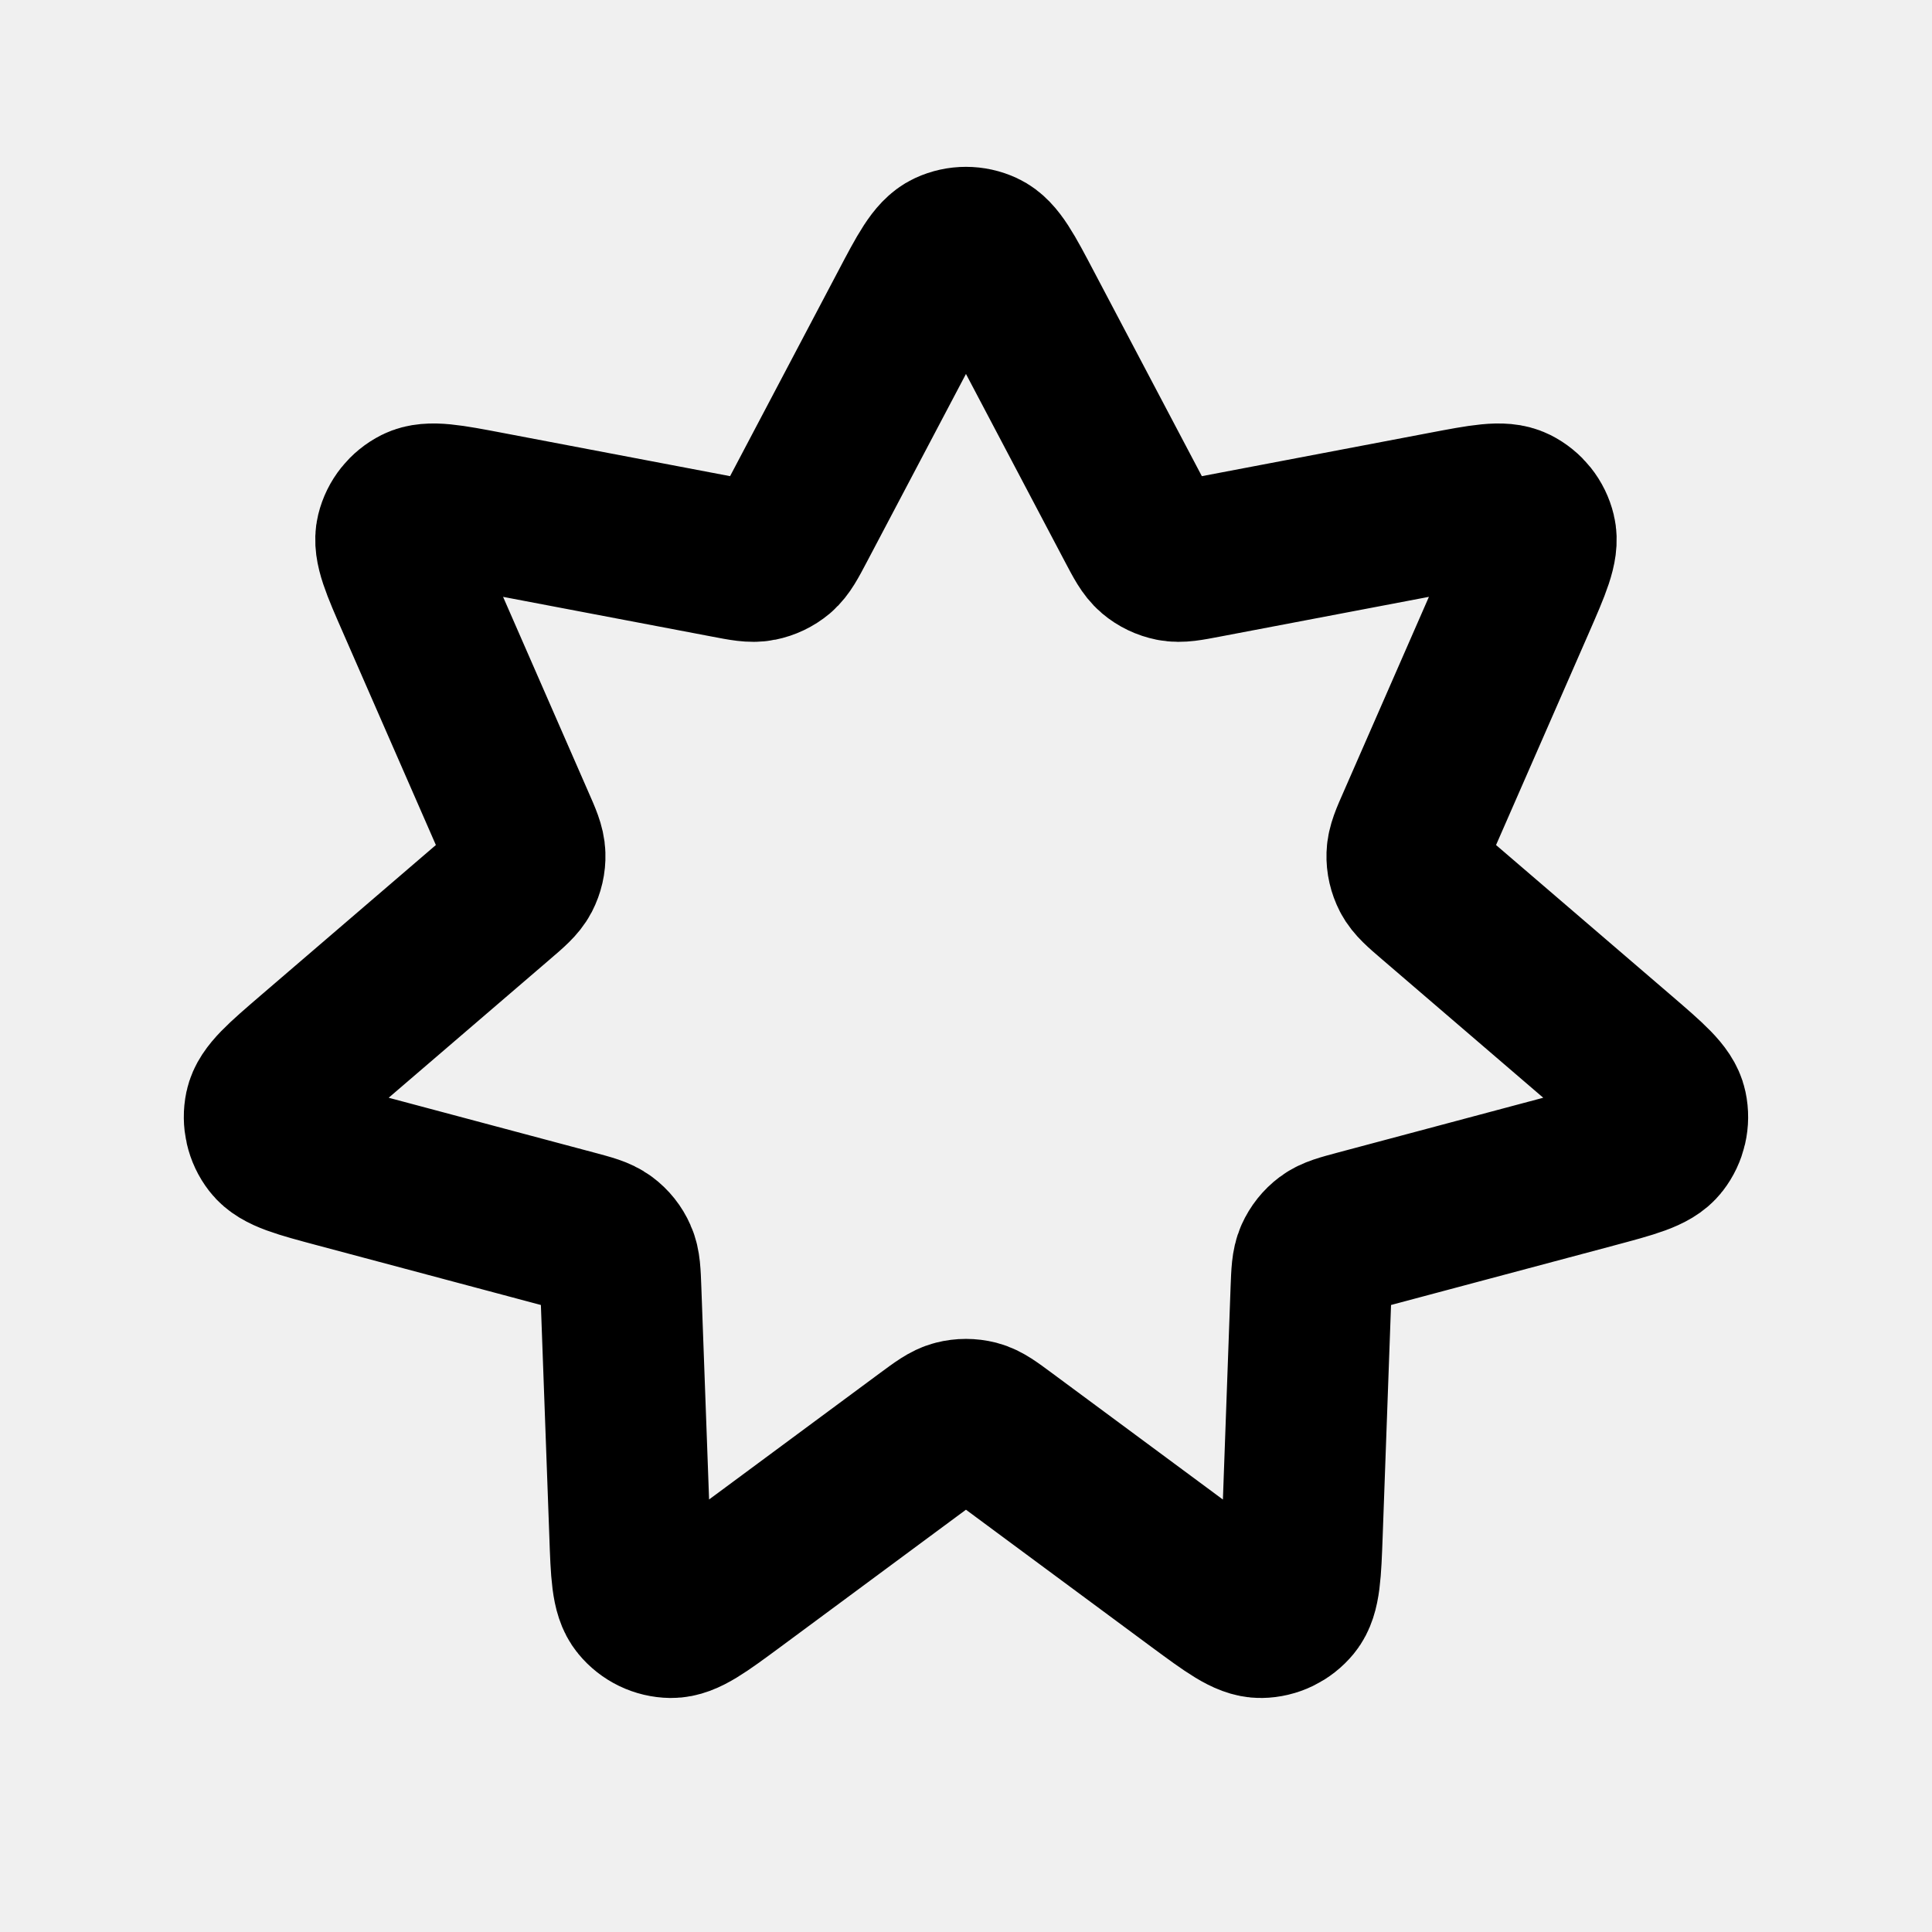
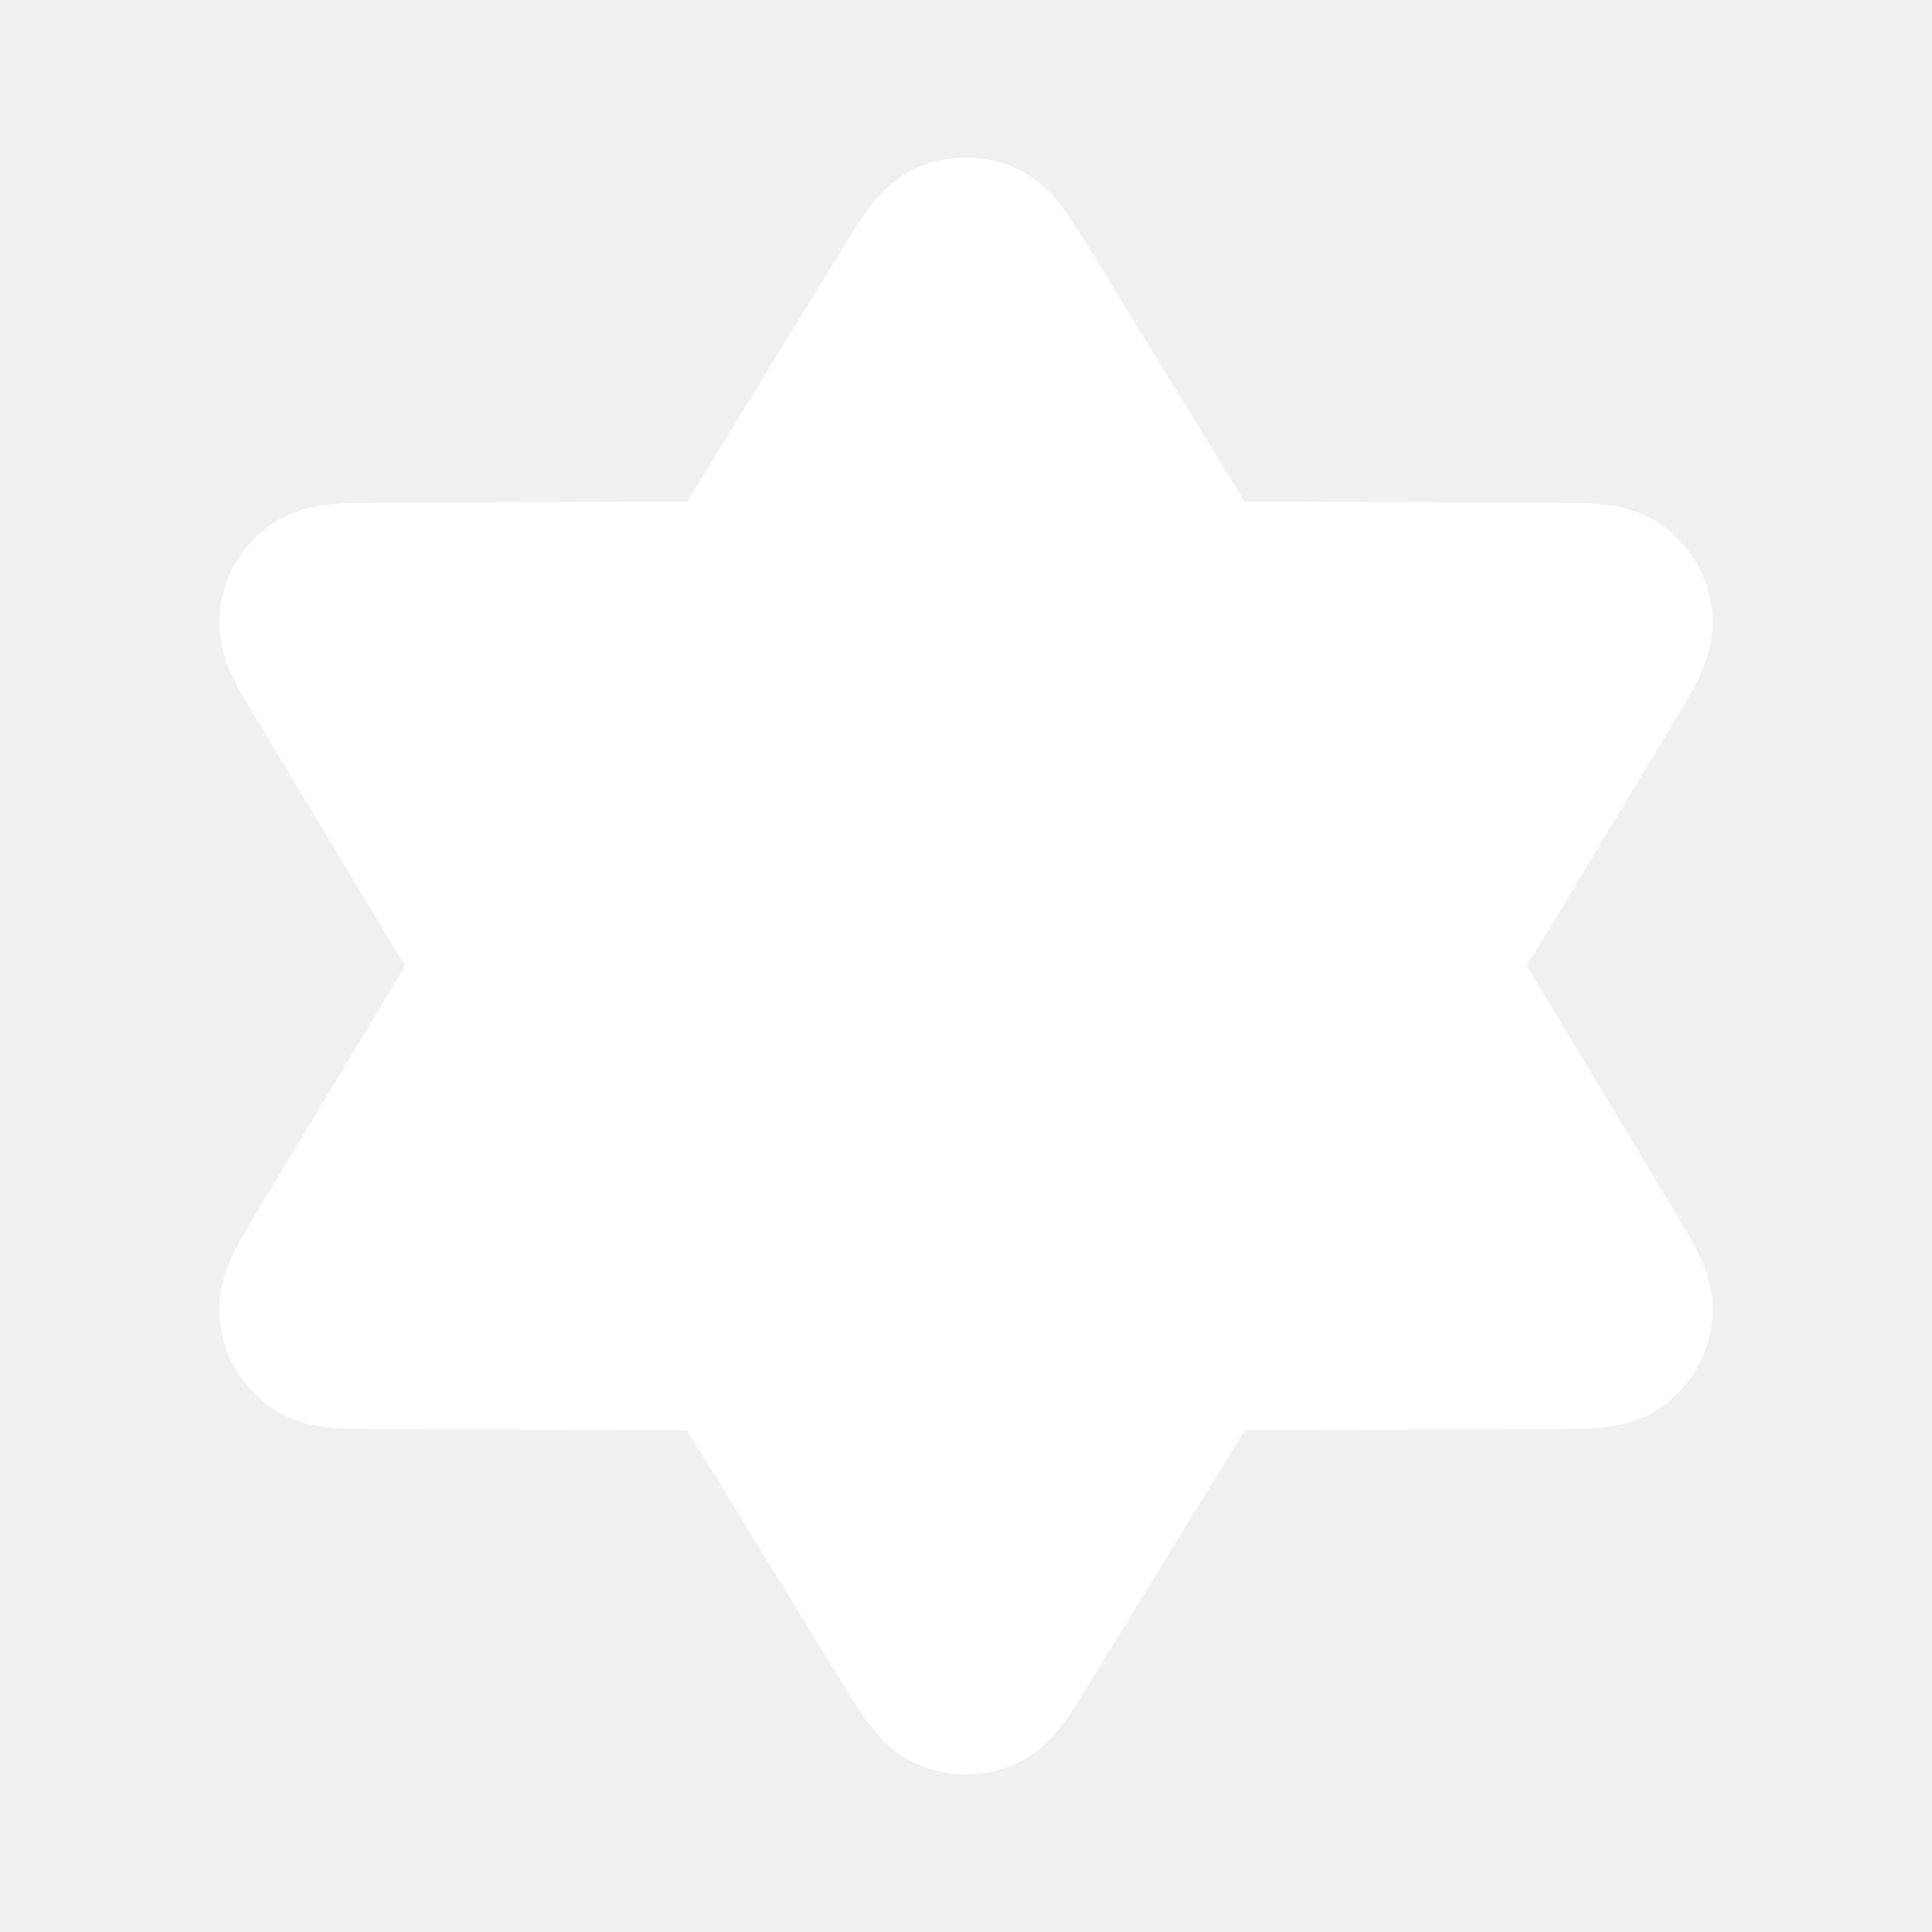
<svg xmlns="http://www.w3.org/2000/svg" width="800px" height="800px" viewBox="0 0 24 24" fill="none">
-   <path d="M11.292 3.843C11.521 3.407 11.636 3.19 11.789 3.119C11.923 3.057 12.076 3.057 12.21 3.119C12.363 3.19 12.478 3.407 12.707 3.843L14.114 6.512C14.213 6.7 14.263 6.794 14.337 6.857C14.402 6.912 14.48 6.949 14.564 6.966C14.659 6.985 14.763 6.965 14.972 6.925L17.936 6.361C18.419 6.269 18.661 6.223 18.812 6.298C18.944 6.364 19.04 6.484 19.074 6.627C19.114 6.791 19.016 7.016 18.819 7.467L17.609 10.232C17.523 10.426 17.481 10.524 17.478 10.62C17.475 10.706 17.495 10.79 17.534 10.866C17.579 10.952 17.659 11.021 17.82 11.159L20.11 13.125C20.483 13.446 20.67 13.606 20.705 13.771C20.736 13.915 20.701 14.065 20.611 14.181C20.508 14.315 20.27 14.378 19.795 14.505L16.879 15.283C16.674 15.338 16.571 15.365 16.494 15.423C16.426 15.474 16.372 15.542 16.337 15.62C16.298 15.708 16.294 15.815 16.286 16.027L16.177 19.042C16.159 19.534 16.15 19.78 16.043 19.91C15.949 20.024 15.811 20.091 15.664 20.093C15.495 20.095 15.297 19.949 14.901 19.657L12.475 17.862C12.305 17.736 12.219 17.672 12.126 17.648C12.043 17.627 11.956 17.627 11.874 17.648C11.78 17.672 11.695 17.736 11.524 17.862L9.098 19.657C8.702 19.949 8.505 20.095 8.336 20.093C8.189 20.091 8.05 20.024 7.957 19.91C7.849 19.78 7.84 19.534 7.823 19.042L7.713 16.027C7.705 15.815 7.702 15.708 7.662 15.62C7.628 15.542 7.574 15.474 7.505 15.423C7.428 15.365 7.325 15.338 7.12 15.283L4.204 14.505C3.729 14.378 3.491 14.315 3.388 14.181C3.298 14.065 3.264 13.915 3.294 13.771C3.329 13.606 3.516 13.446 3.889 13.125L6.179 11.159C6.34 11.021 6.42 10.952 6.465 10.866C6.504 10.79 6.524 10.706 6.521 10.62C6.518 10.524 6.476 10.426 6.39 10.232L5.181 7.467C4.983 7.016 4.885 6.791 4.925 6.627C4.96 6.484 5.056 6.364 5.187 6.298C5.338 6.223 5.58 6.269 6.063 6.361L9.028 6.925C9.236 6.965 9.341 6.985 9.435 6.966C9.519 6.949 9.597 6.912 9.663 6.857C9.736 6.794 9.786 6.7 9.885 6.512L11.292 3.843Z" stroke="#000000" stroke-width="2" stroke-linecap="round" stroke-linejoin="round" />
+   <g id="SVGRepo_bgCarrier" stroke-width="0" />
+   <g id="SVGRepo_tracerCarrier" stroke-linecap="round" stroke-linejoin="round" />
+   <g id="SVGRepo_iconCarrier">
+     <path d="M11.317 3.612C11.543 3.244 11.656 3.06 11.801 2.997C11.928 2.943 12.071 2.943 12.198 2.997C12.343 3.06 12.456 3.244 12.681 3.612L14.666 6.848C14.751 6.987 14.794 7.056 14.852 7.107C14.903 7.151 14.963 7.185 15.028 7.206C15.101 7.229 15.182 7.229 15.345 7.23L19.25 7.245C19.712 7.246 19.942 7.247 20.074 7.345C20.189 7.429 20.262 7.559 20.275 7.701C20.29 7.864 20.171 8.062 19.933 8.457L18.048 11.587C17.957 11.737 17.912 11.812 17.895 11.892C17.879 11.963 17.879 12.037 17.895 12.107C17.912 12.188 17.957 12.263 18.048 12.413L19.933 15.543C20.171 15.938 20.29 16.136 20.275 16.299C20.262 16.441 20.189 16.571 20.074 16.655C19.942 16.753 19.712 16.754 19.25 16.755L15.345 16.77C15.182 16.771 15.101 16.771 15.028 16.794C14.963 16.815 14.903 16.849 14.852 16.893C14.794 16.944 14.751 17.013 14.666 17.152L12.681 20.388C12.456 20.756 12.343 20.94 12.198 21.003C12.071 21.057 11.928 21.057 11.801 21.003C11.656 20.94 11.543 20.756 11.317 20.388L9.332 17.152C9.247 17.013 9.205 16.944 9.147 16.893C9.096 16.849 9.036 16.815 8.971 16.794C8.898 16.771 8.816 16.771 8.654 16.77L4.748 16.755C4.287 16.754 4.056 16.753 3.925 16.655C3.81 16.571 3.737 16.441 3.724 16.299C3.709 16.136 3.828 15.938 4.066 15.543L5.951 12.413C6.041 12.263 6.086 12.188 6.104 12.107C6.12 12.037 6.12 11.963 6.104 11.892C6.086 11.812 6.041 11.737 5.951 11.587L4.066 8.457C3.828 8.062 3.709 7.864 3.724 7.701C3.737 7.559 3.81 7.429 3.925 7.345C4.056 7.247 4.287 7.246 4.748 7.245L8.654 7.23C8.816 7.229 8.898 7.229 8.971 7.206C9.036 7.185 9.096 7.151 9.147 7.107C9.205 7.056 9.247 6.987 9.332 6.848L11.317 3.612Z" stroke="#ffffff" stroke-width="2" stroke-linecap="round" stroke-linejoin="round" fill="#ffffff" />
+   </g>
</svg>
